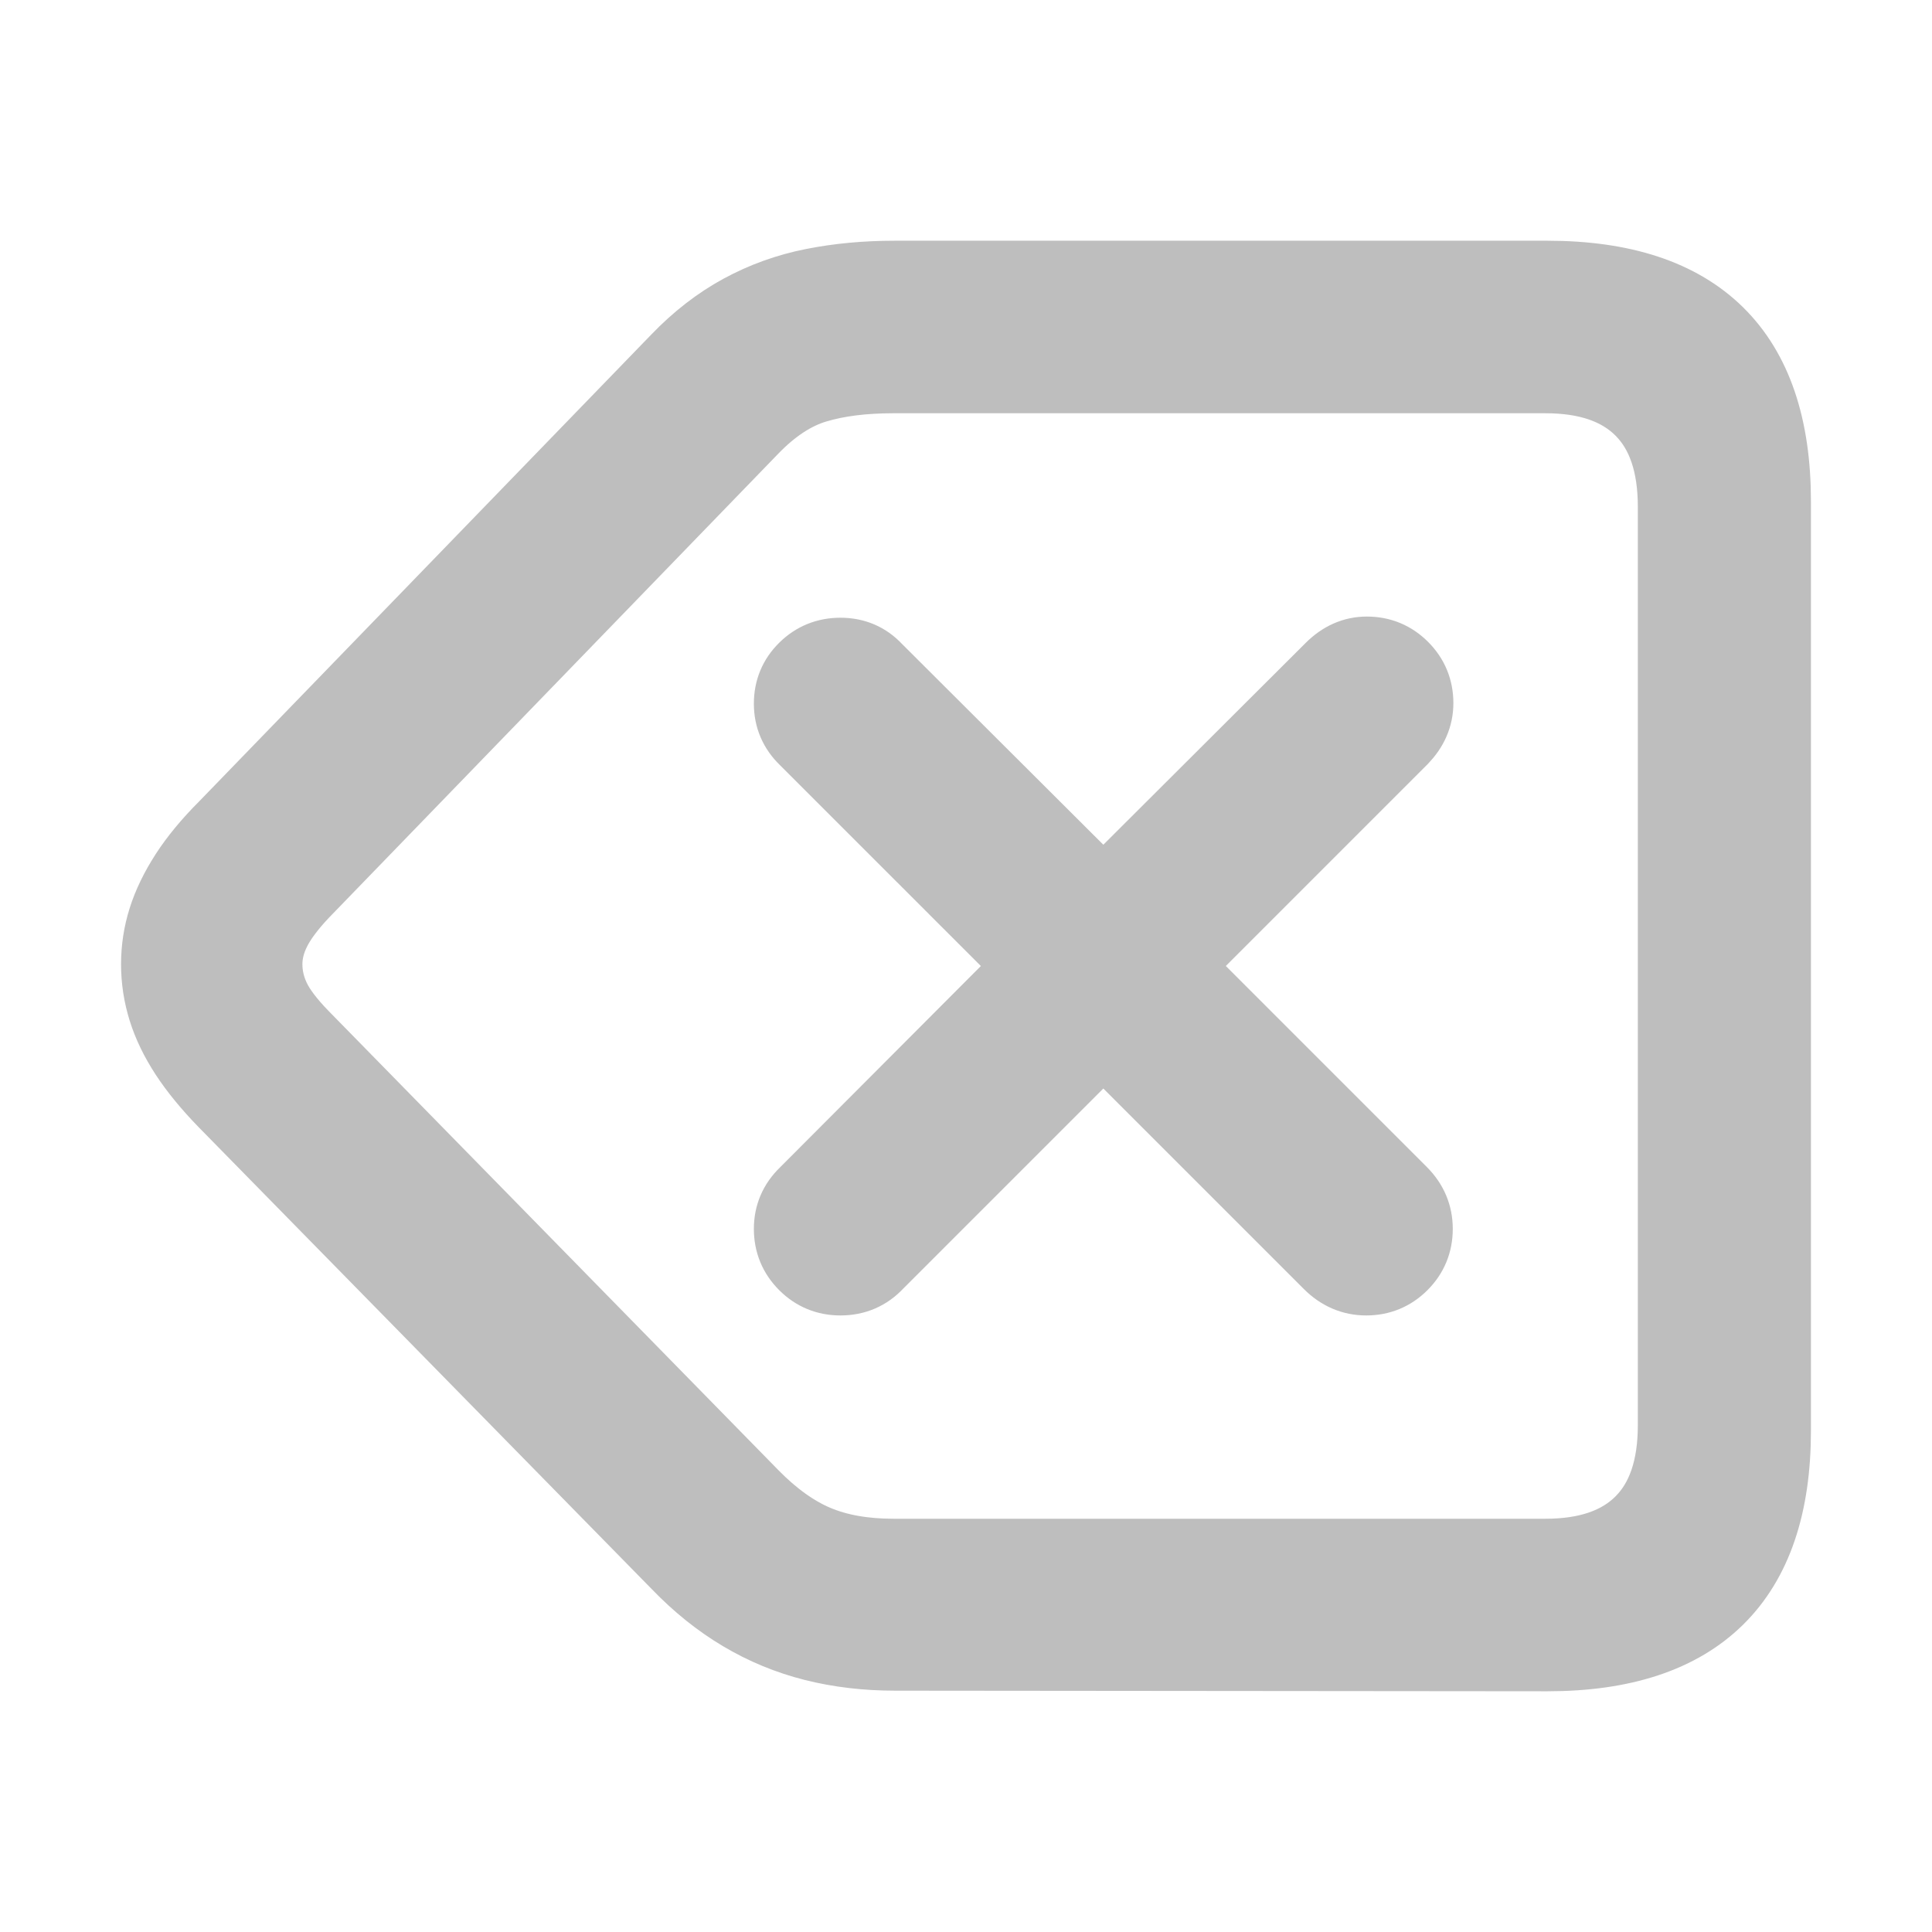
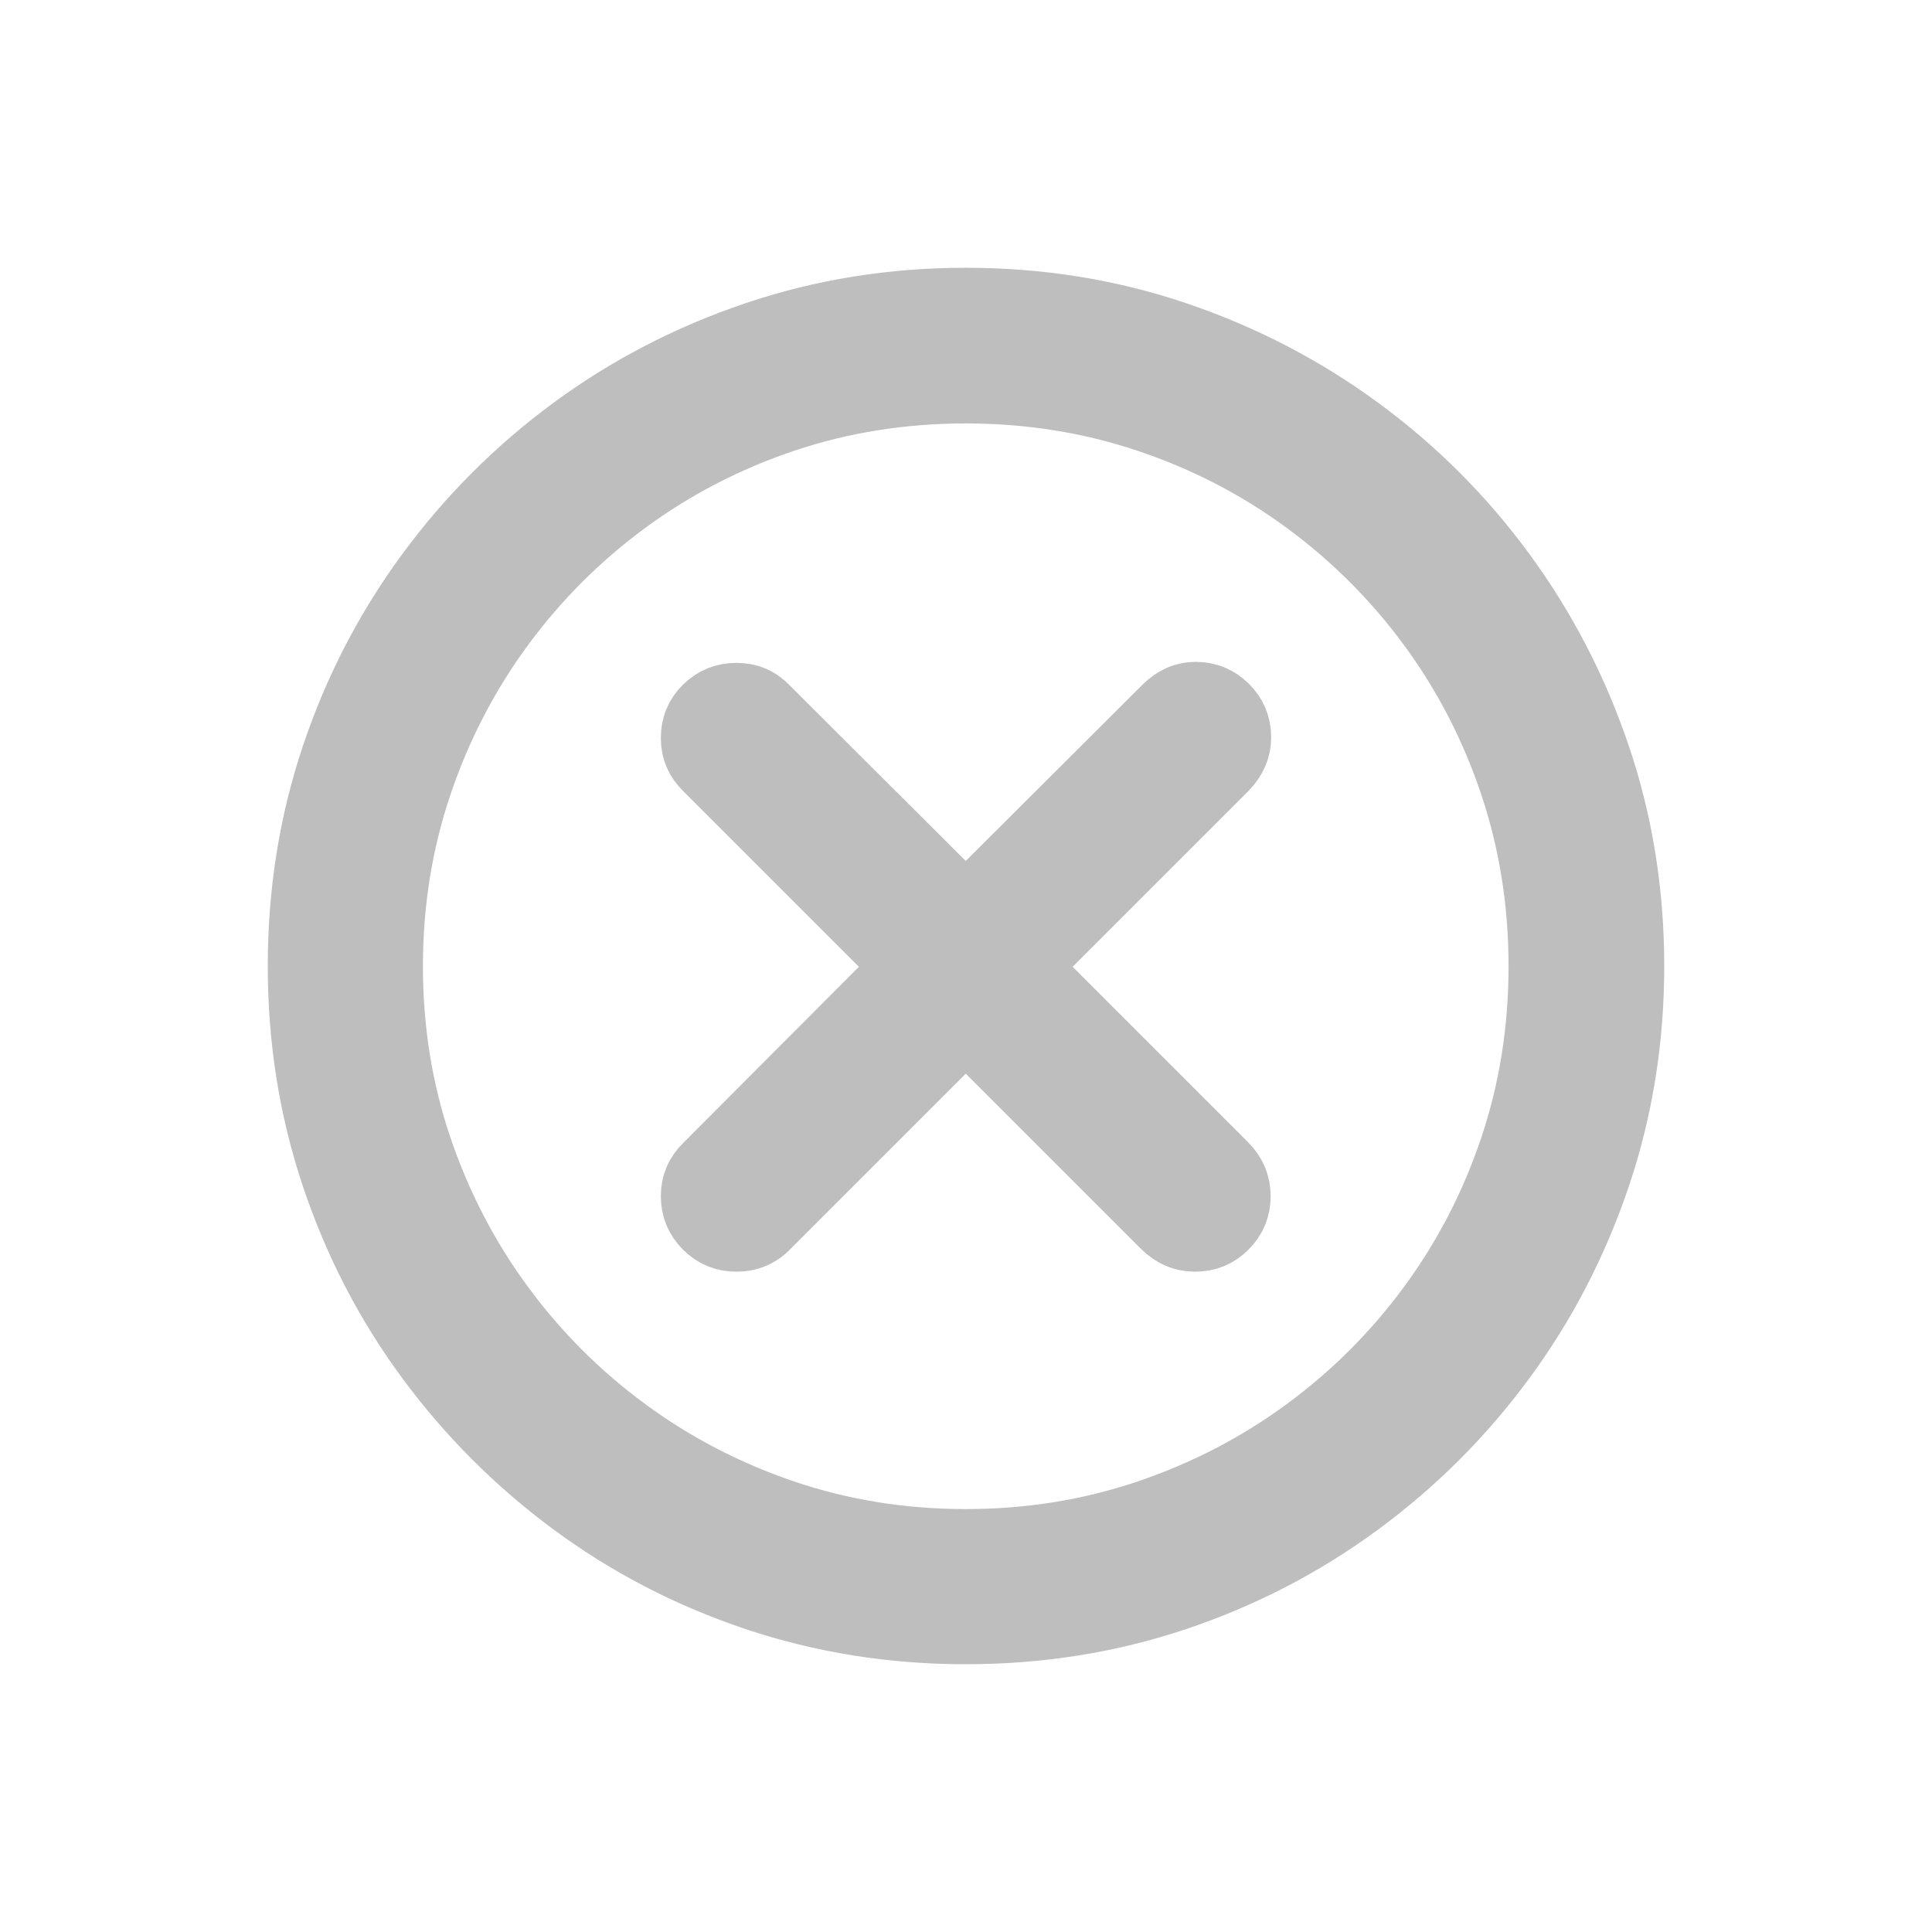
<svg xmlns="http://www.w3.org/2000/svg" width="16" height="16" viewBox="0 0 16 16">
  <defs>
    <style type="text/css" id="current-color-scheme">.ColorScheme-Text { color:#e0e0e0; }.ColorScheme-Background { color:#232629; }.ColorScheme-Highlight { color:#3daee9; }.ColorScheme-NegativeText { color:#da4453; }.ColorScheme-PositiveText { color:#27ae60; }.ColorScheme-NeutralText { color:#f67400; }</style>
  </defs>
-   <g class="ColorScheme-Text" fill="#bebebe" stroke="#bebebe" stroke-width="2.5" stroke-linejoin="round" transform="translate(0,0.0609) scale(0.226705)">
-     <g transform="scale(1,-1) translate(0,-70.03906)">
-       <path d="M 56.525,9.775 L 32.699,9.797 Q 31.109,9.797 29.702,10.151 Q 28.295,10.506 27.049,11.247 Q 25.803,11.988 24.707,13.127 L 8.164,29.992 Q 7.283,30.895 6.735,31.732 Q 6.188,32.57 5.93,33.397 Q 5.672,34.225 5.672,35.084 Q 5.672,35.943 5.93,36.76 Q 6.188,37.576 6.735,38.425 Q 7.283,39.273 8.164,40.154 L 24.686,57.213 Q 25.781,58.352 27.027,59.028 Q 28.273,59.705 29.681,59.984 Q 31.088,60.264 32.678,60.264 L 56.525,60.264 Q 60.693,60.264 62.799,58.19 Q 64.904,56.117 64.904,51.992 L 64.904,18.047 Q 64.904,13.922 62.799,11.849 Q 60.693,9.775 56.525,9.775 Z M 56.461,13.578 Q 58.717,13.578 59.898,14.76 Q 61.08,15.941 61.08,18.24 L 61.08,51.799 Q 61.08,54.098 59.898,55.279 Q 58.717,56.461 56.461,56.461 L 32.613,56.461 Q 31.002,56.461 29.82,56.106 Q 28.639,55.752 27.521,54.592 L 11.107,37.641 Q 10.398,36.889 10.098,36.287 Q 9.797,35.686 9.797,35.084 Q 9.797,34.461 10.076,33.87 Q 10.355,33.279 11.107,32.506 L 27.543,15.727 Q 28.682,14.566 29.853,14.072 Q 31.023,13.578 32.635,13.578 Z M 30.701,23.504 Q 29.906,23.504 29.348,24.062 Q 28.789,24.621 28.789,25.416 Q 28.789,26.211 29.369,26.77 L 37.598,35.02 L 29.369,43.248 Q 28.789,43.807 28.789,44.602 Q 28.789,45.396 29.348,45.944 Q 29.906,46.492 30.701,46.492 Q 31.518,46.492 32.055,45.912 L 40.305,37.684 L 48.576,45.934 Q 49.178,46.535 49.93,46.535 Q 50.725,46.535 51.283,45.977 Q 51.842,45.418 51.842,44.623 Q 51.842,43.871 51.262,43.27 L 43.012,35.02 L 51.24,26.791 Q 51.82,26.211 51.82,25.416 Q 51.82,24.621 51.262,24.062 Q 50.703,23.504 49.908,23.504 Q 49.113,23.504 48.512,24.105 L 40.305,32.312 L 32.098,24.105 Q 31.539,23.504 30.701,23.504 Z" />
+   <g class="ColorScheme-Text" fill="#bebebe" stroke="#bebebe" stroke-width="2.5" stroke-linejoin="round" transform="translate(1.4831,0) scale(0.197803)">
+     <g transform="scale(1,-1) translate(0,-80.88867)">
+       <path d="M 32.936,12.461 Q 28.316,12.461 24.116,13.868 Q 19.916,15.275 16.425,17.854 Q 12.934,20.432 10.355,23.923 Q 7.777,27.414 6.37,31.614 Q 4.963,35.814 4.963,40.434 Q 4.963,45.074 6.37,49.264 Q 7.777,53.453 10.355,56.955 Q 12.934,60.457 16.425,63.024 Q 19.916,65.592 24.116,67.01 Q 28.316,68.428 32.936,68.428 Q 37.576,68.428 41.766,67.01 Q 45.955,65.592 49.457,63.024 Q 52.959,60.457 55.526,56.955 Q 58.094,53.453 59.512,49.264 Q 60.93,45.074 60.93,40.434 Q 60.93,35.814 59.512,31.614 Q 58.094,27.414 55.526,23.923 Q 52.959,20.432 49.457,17.854 Q 45.955,15.275 41.766,13.868 Q 37.576,12.461 32.936,12.461 Z M 32.936,16.457 Q 36.91,16.457 40.509,17.671 Q 44.107,18.885 47.104,21.087 Q 50.102,23.289 52.304,26.286 Q 54.506,29.283 55.709,32.871 Q 56.912,36.459 56.912,40.434 Q 56.912,44.408 55.709,48.007 Q 54.506,51.605 52.304,54.603 Q 50.102,57.6 47.104,59.802 Q 44.107,62.004 40.509,63.207 Q 36.91,64.41 32.936,64.41 Q 28.961,64.41 25.373,63.207 Q 21.785,62.004 18.788,59.802 Q 15.791,57.6 13.589,54.603 Q 11.387,51.605 10.173,48.007 Q 8.959,44.408 8.959,40.434 Q 8.959,36.459 10.173,32.871 Q 11.387,29.283 13.589,26.286 Q 15.791,23.289 18.788,21.087 Q 21.785,18.885 25.373,17.671 Q 28.961,16.457 32.936,16.457 Z M 23.332,28.896 Q 22.537,28.896 21.979,29.455 Q 21.42,30.014 21.42,30.809 Q 21.42,31.604 22,32.162 L 30.229,40.412 L 22,48.641 Q 21.42,49.199 21.42,49.994 Q 21.42,50.789 21.979,51.337 Q 22.537,51.885 23.332,51.885 Q 24.148,51.885 24.686,51.305 L 32.936,43.076 L 41.207,51.326 Q 41.809,51.928 42.561,51.928 Q 43.355,51.928 43.914,51.369 Q 44.473,50.811 44.473,50.016 Q 44.473,49.264 43.893,48.662 L 35.643,40.412 L 43.871,32.184 Q 44.451,31.604 44.451,30.809 Q 44.451,30.014 43.893,29.455 Q 43.334,28.896 42.539,28.896 Q 41.744,28.896 41.143,29.498 L 32.936,37.705 L 24.729,29.498 Q 24.17,28.896 23.332,28.896 Z" />
    </g>
  </g>
</svg>
